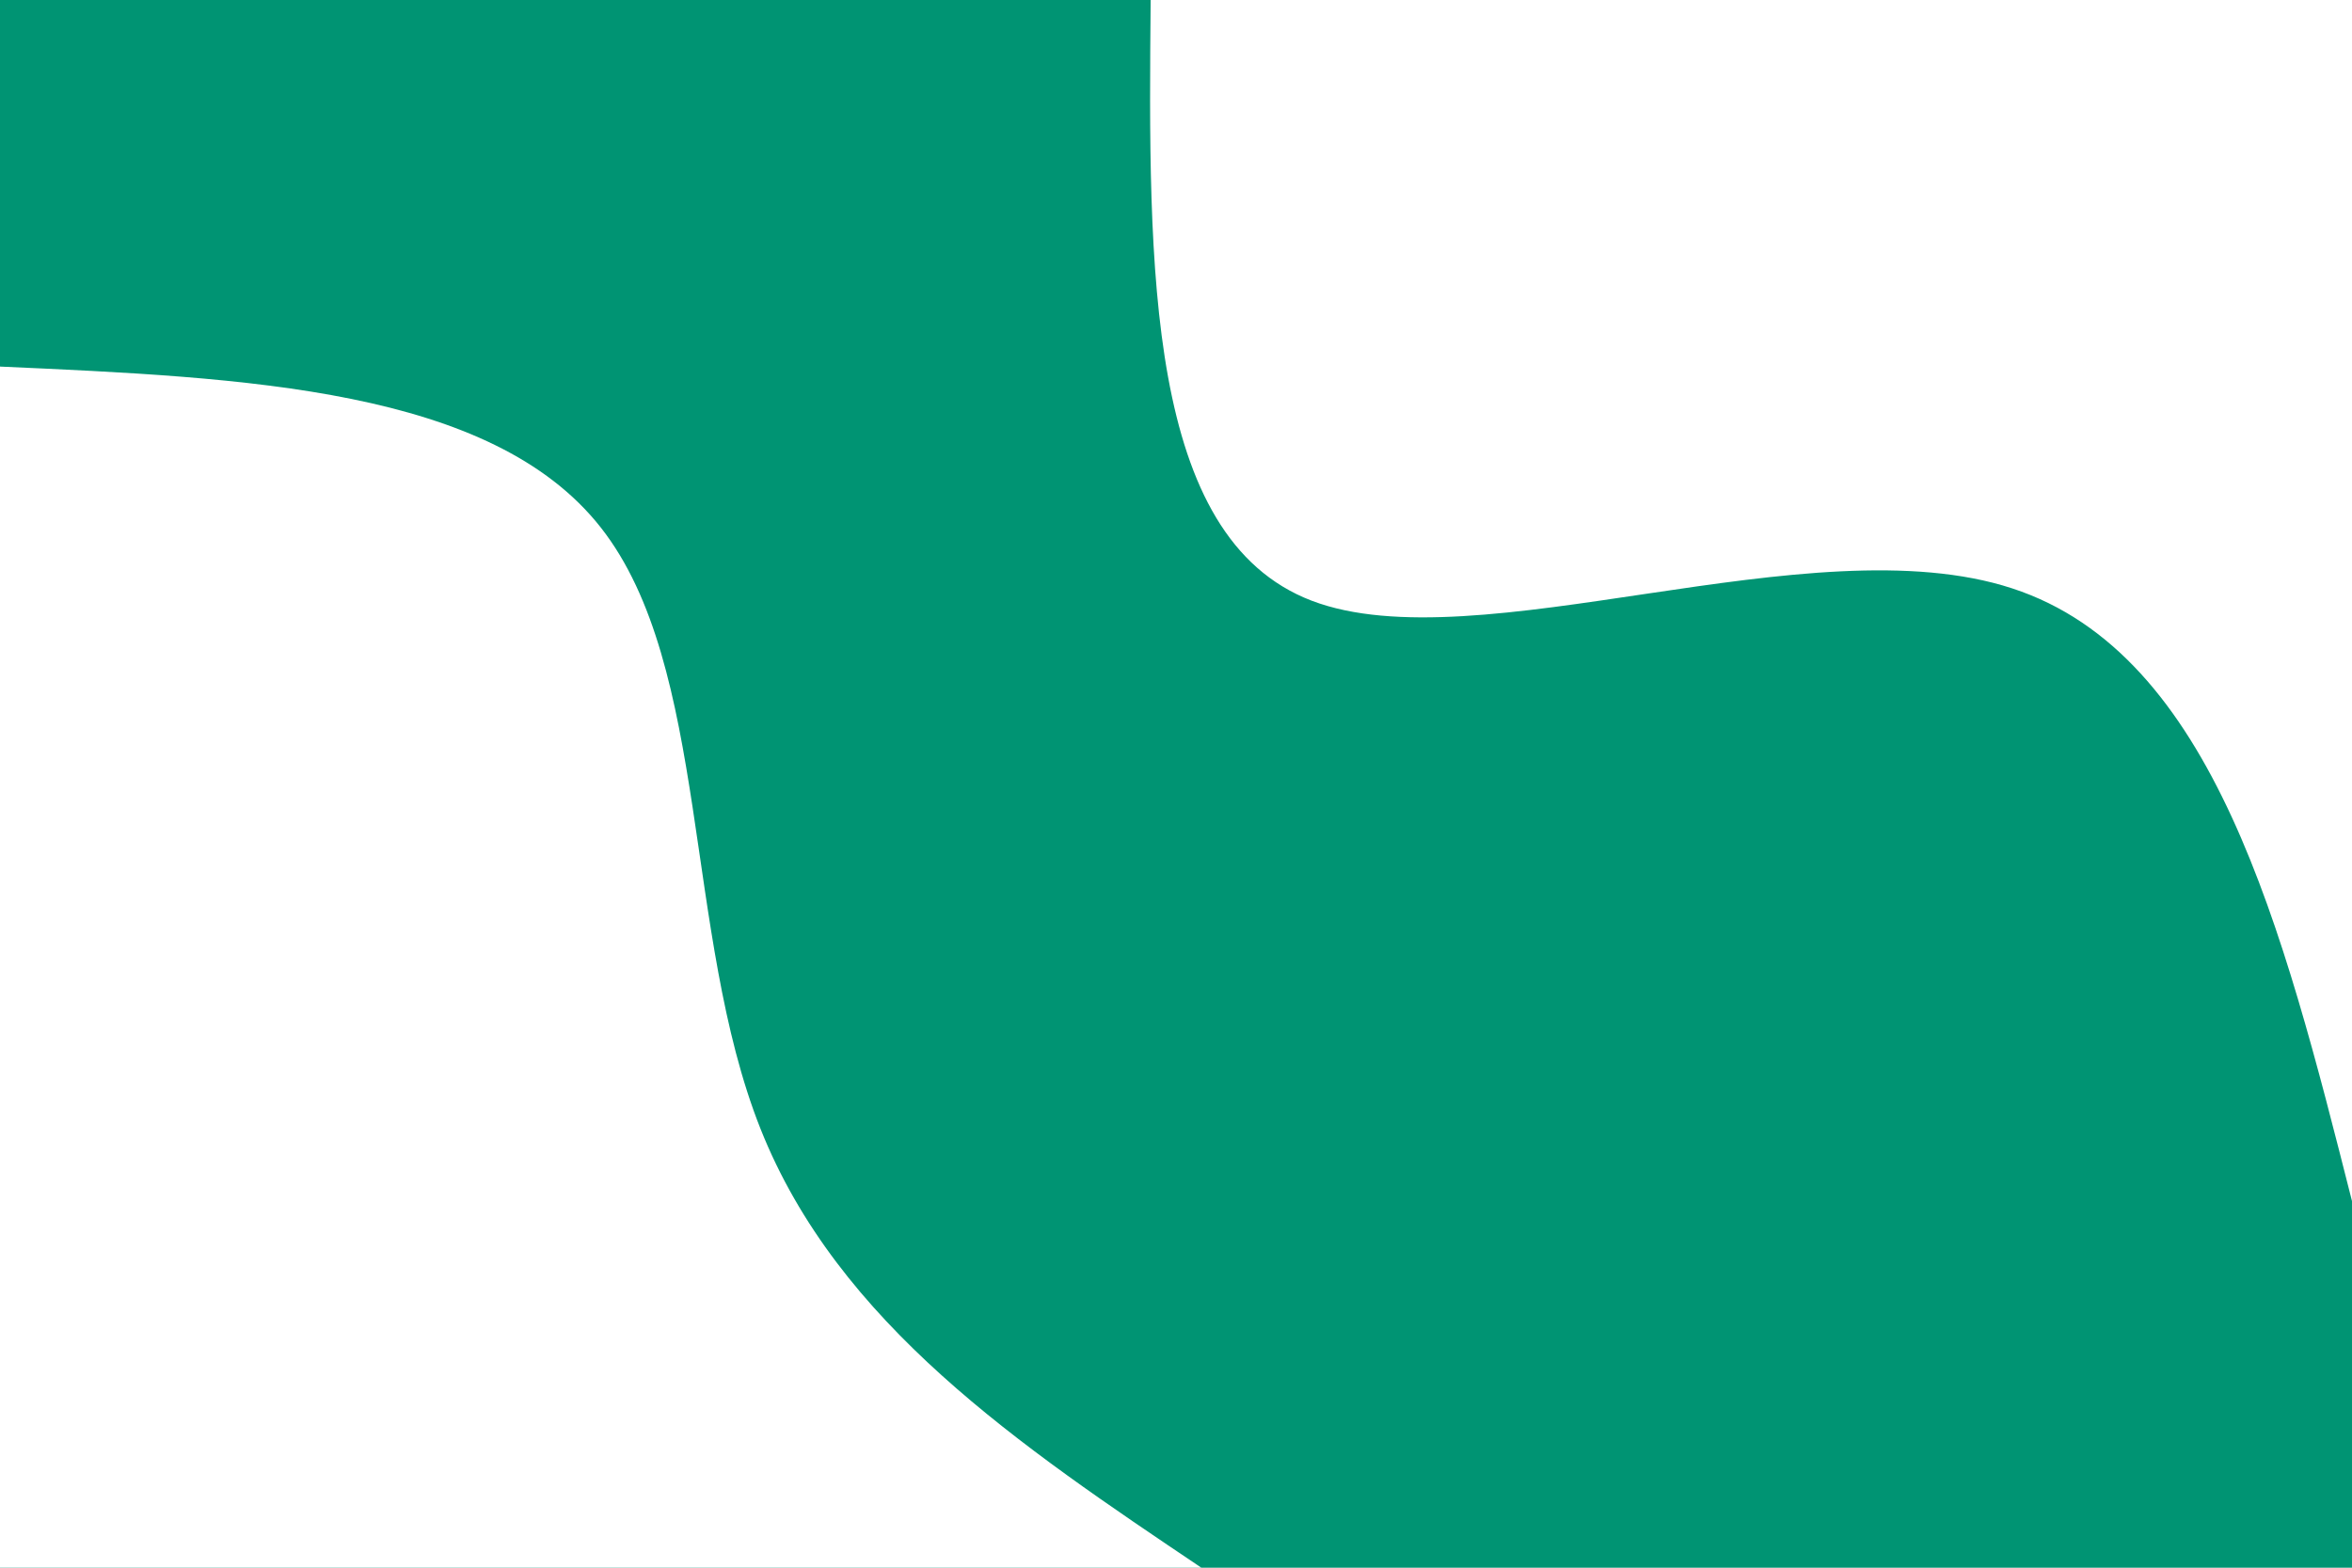
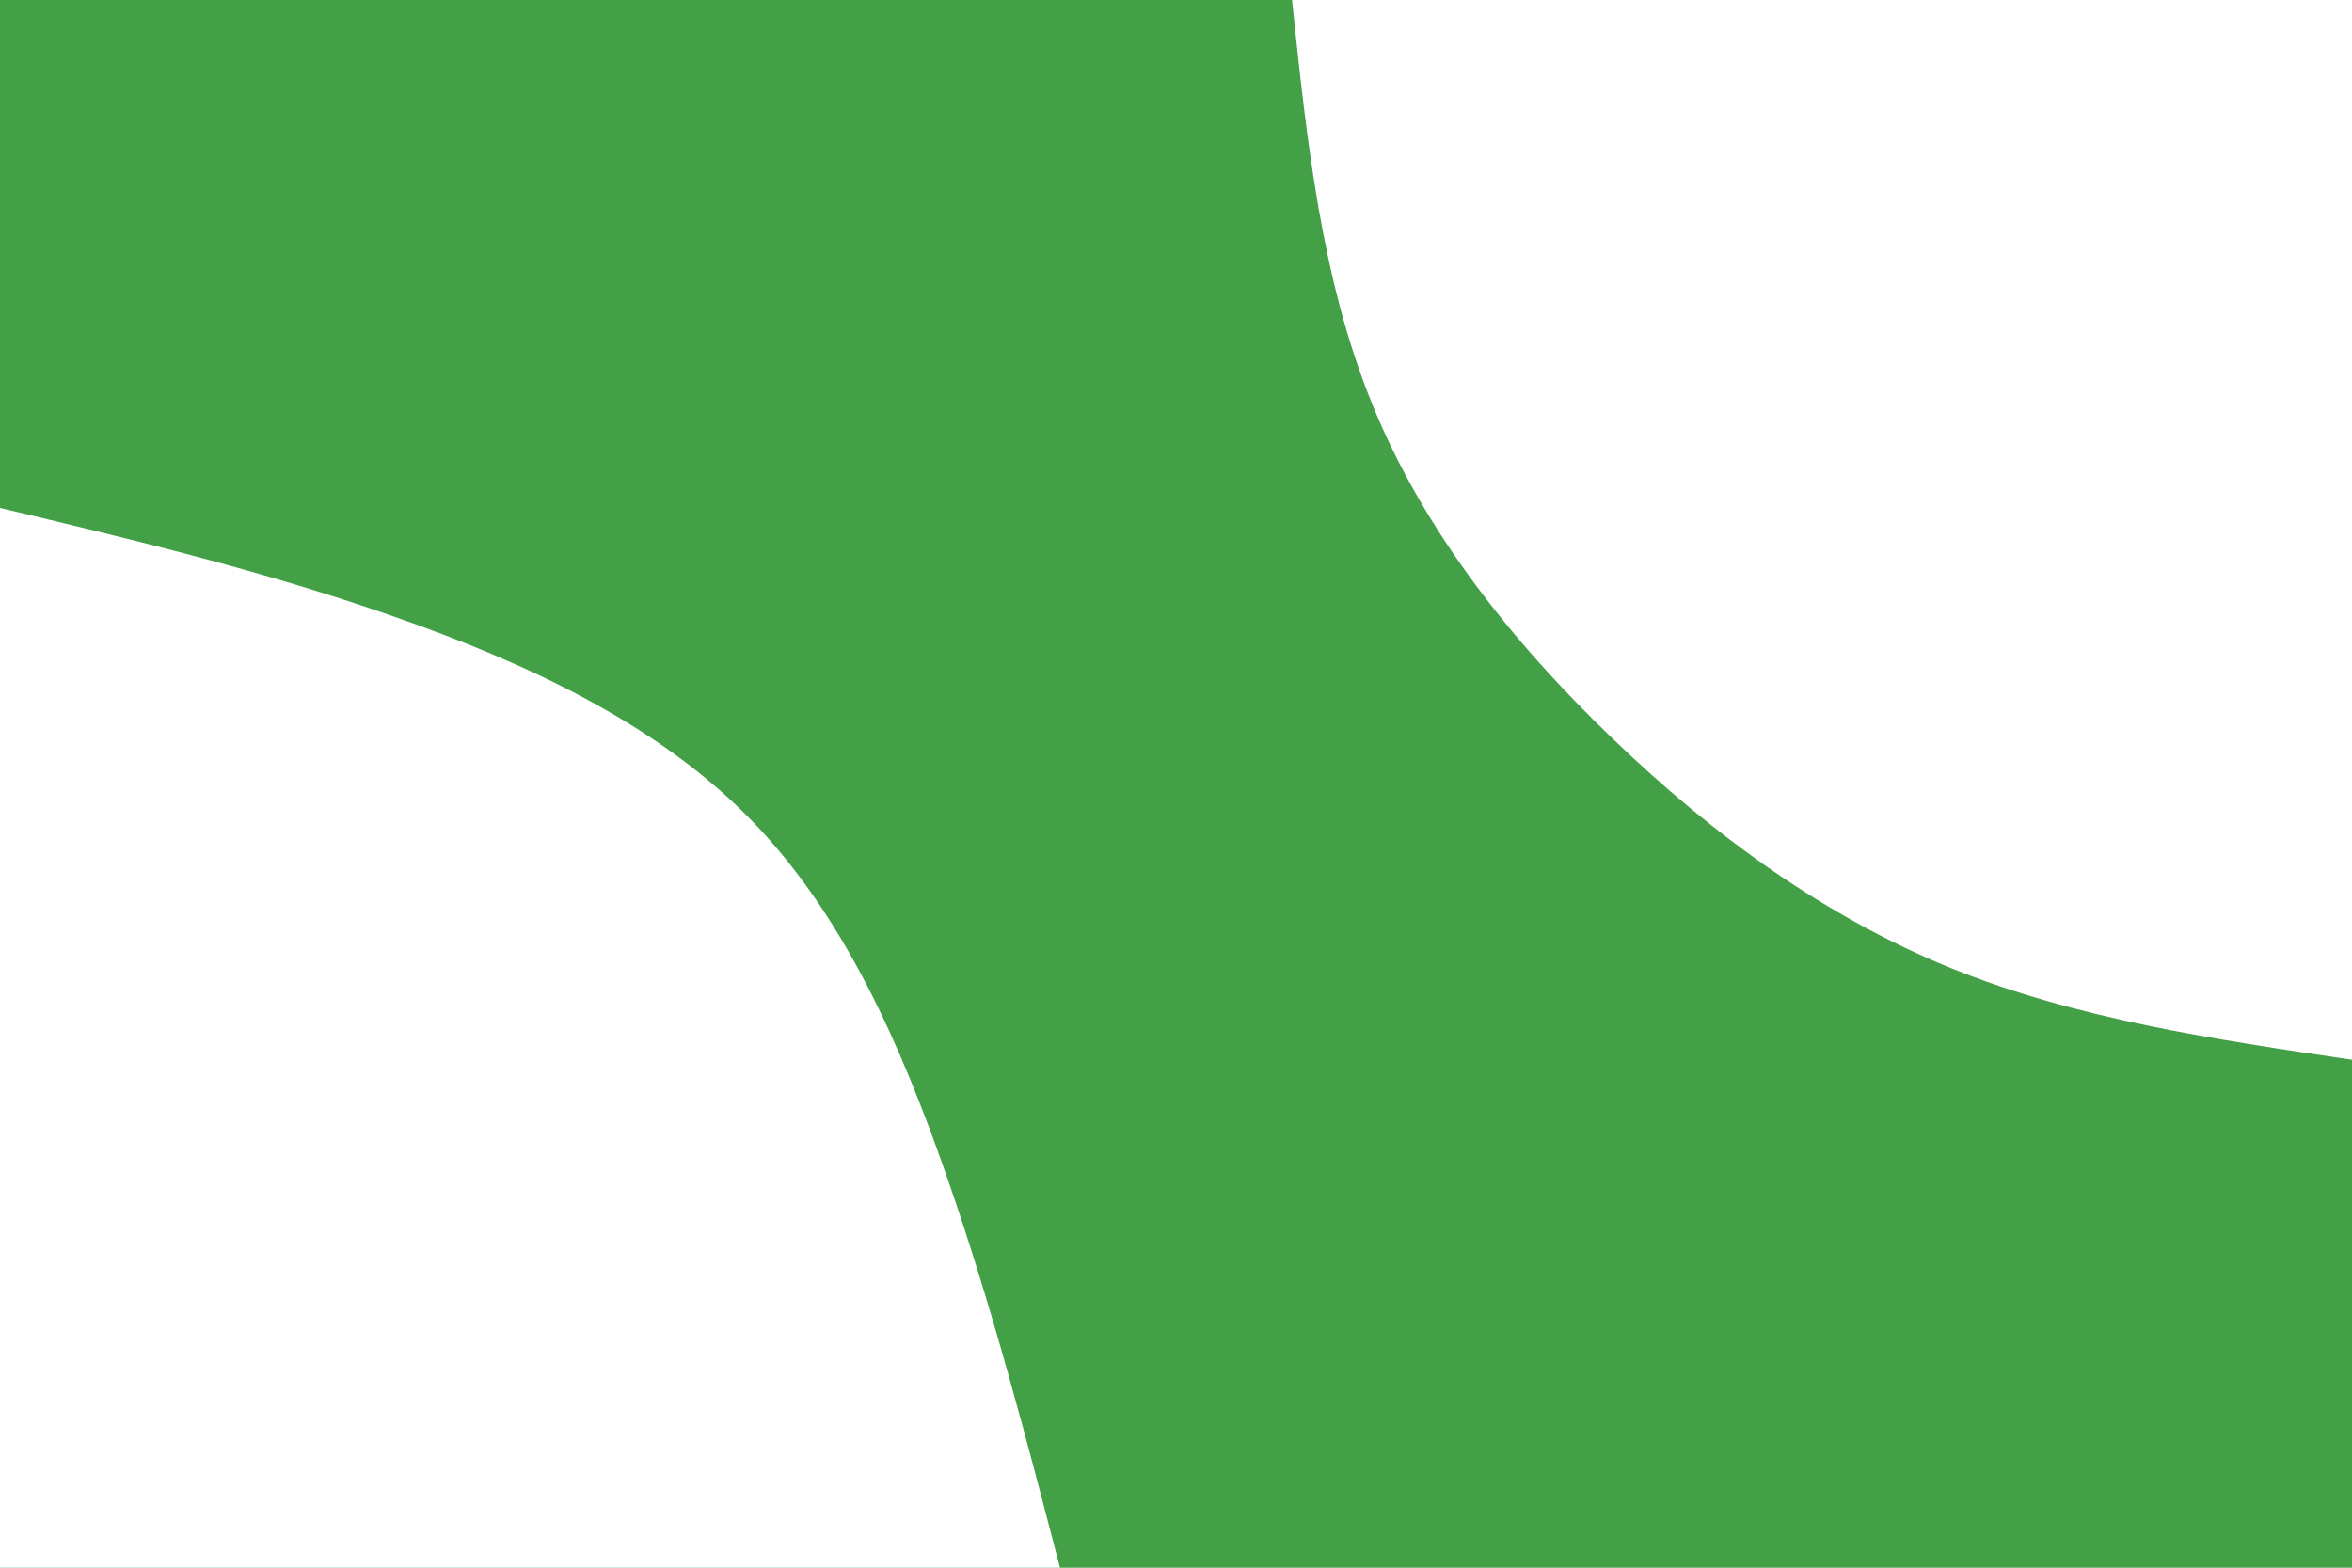
<svg xmlns="http://www.w3.org/2000/svg" id="visual" viewBox="0 0 900 600" width="900" height="600" version="1.1">
-   <rect x="0" y="0" width="900" height="600" fill="#009473" />
+   <rect x="0" y="0" width="900" height="600" fill="#43A047" />
  <defs>
    <linearGradient id="grad1_0" x1="33.3%" y1="0%" x2="100%" y2="100%">
-       <stop offset="20%" stop-color="#009473" stop-opacity="1" />
-       <stop offset="80%" stop-color="#009473" stop-opacity="1" />
+       <stop offset="20%" stop-color="#43a047" stop-opacity="1" />
+       <stop offset="80%" stop-color="#43a047" stop-opacity="1" />
    </linearGradient>
  </defs>
  <defs>
    <linearGradient id="grad2_0" x1="0%" y1="0%" x2="66.7%" y2="100%">
-       <stop offset="20%" stop-color="#009473" stop-opacity="1" />
-       <stop offset="80%" stop-color="#009473" stop-opacity="1" />
+       <stop offset="20%" stop-color="#43a047" stop-opacity="1" />
+       <stop offset="80%" stop-color="#43a047" stop-opacity="1" />
    </linearGradient>
  </defs>
  <g transform="translate(900, 0)">
-     <path d="M0 459.7C-26.5 355.1 -52.9 250.4 -130 225.2C-207.1 199.9 -334.7 254.1 -398.1 229.9C-461.5 205.6 -460.6 102.8 -459.7 0L0 0Z" fill="#FFFFFF" />
+     <path d="M0 405.6C-52.8 397.8 -105.5 390 -153.5 370.5C-201.4 351 -244.4 319.8 -282.8 282.8C-321.3 245.9 -355.1 203.3 -374.7 155.2C-394.4 107.1 -400 53.6 -405.6 0L0 0Z" fill="#ffffff" />
  </g>
  <g transform="translate(0, 600)">
-     <path d="M0 -459.7C94 -455.5 188 -451.4 229.9 -398.1C271.7 -344.9 261.4 -242.5 291 -168C320.6 -93.5 390.2 -46.7 459.7 0L0 0Z" fill="#FFFFFF" />
+     <path d="M0 -405.6C50.3 -393.6 100.6 -381.6 150.8 -364C200.9 -346.5 250.9 -323.4 286.8 -286.8C322.8 -250.2 344.7 -200.1 362.2 -150C379.6 -100 392.6 -50 405.6 0L0 0Z" fill="#ffffff" />
  </g>
</svg>
